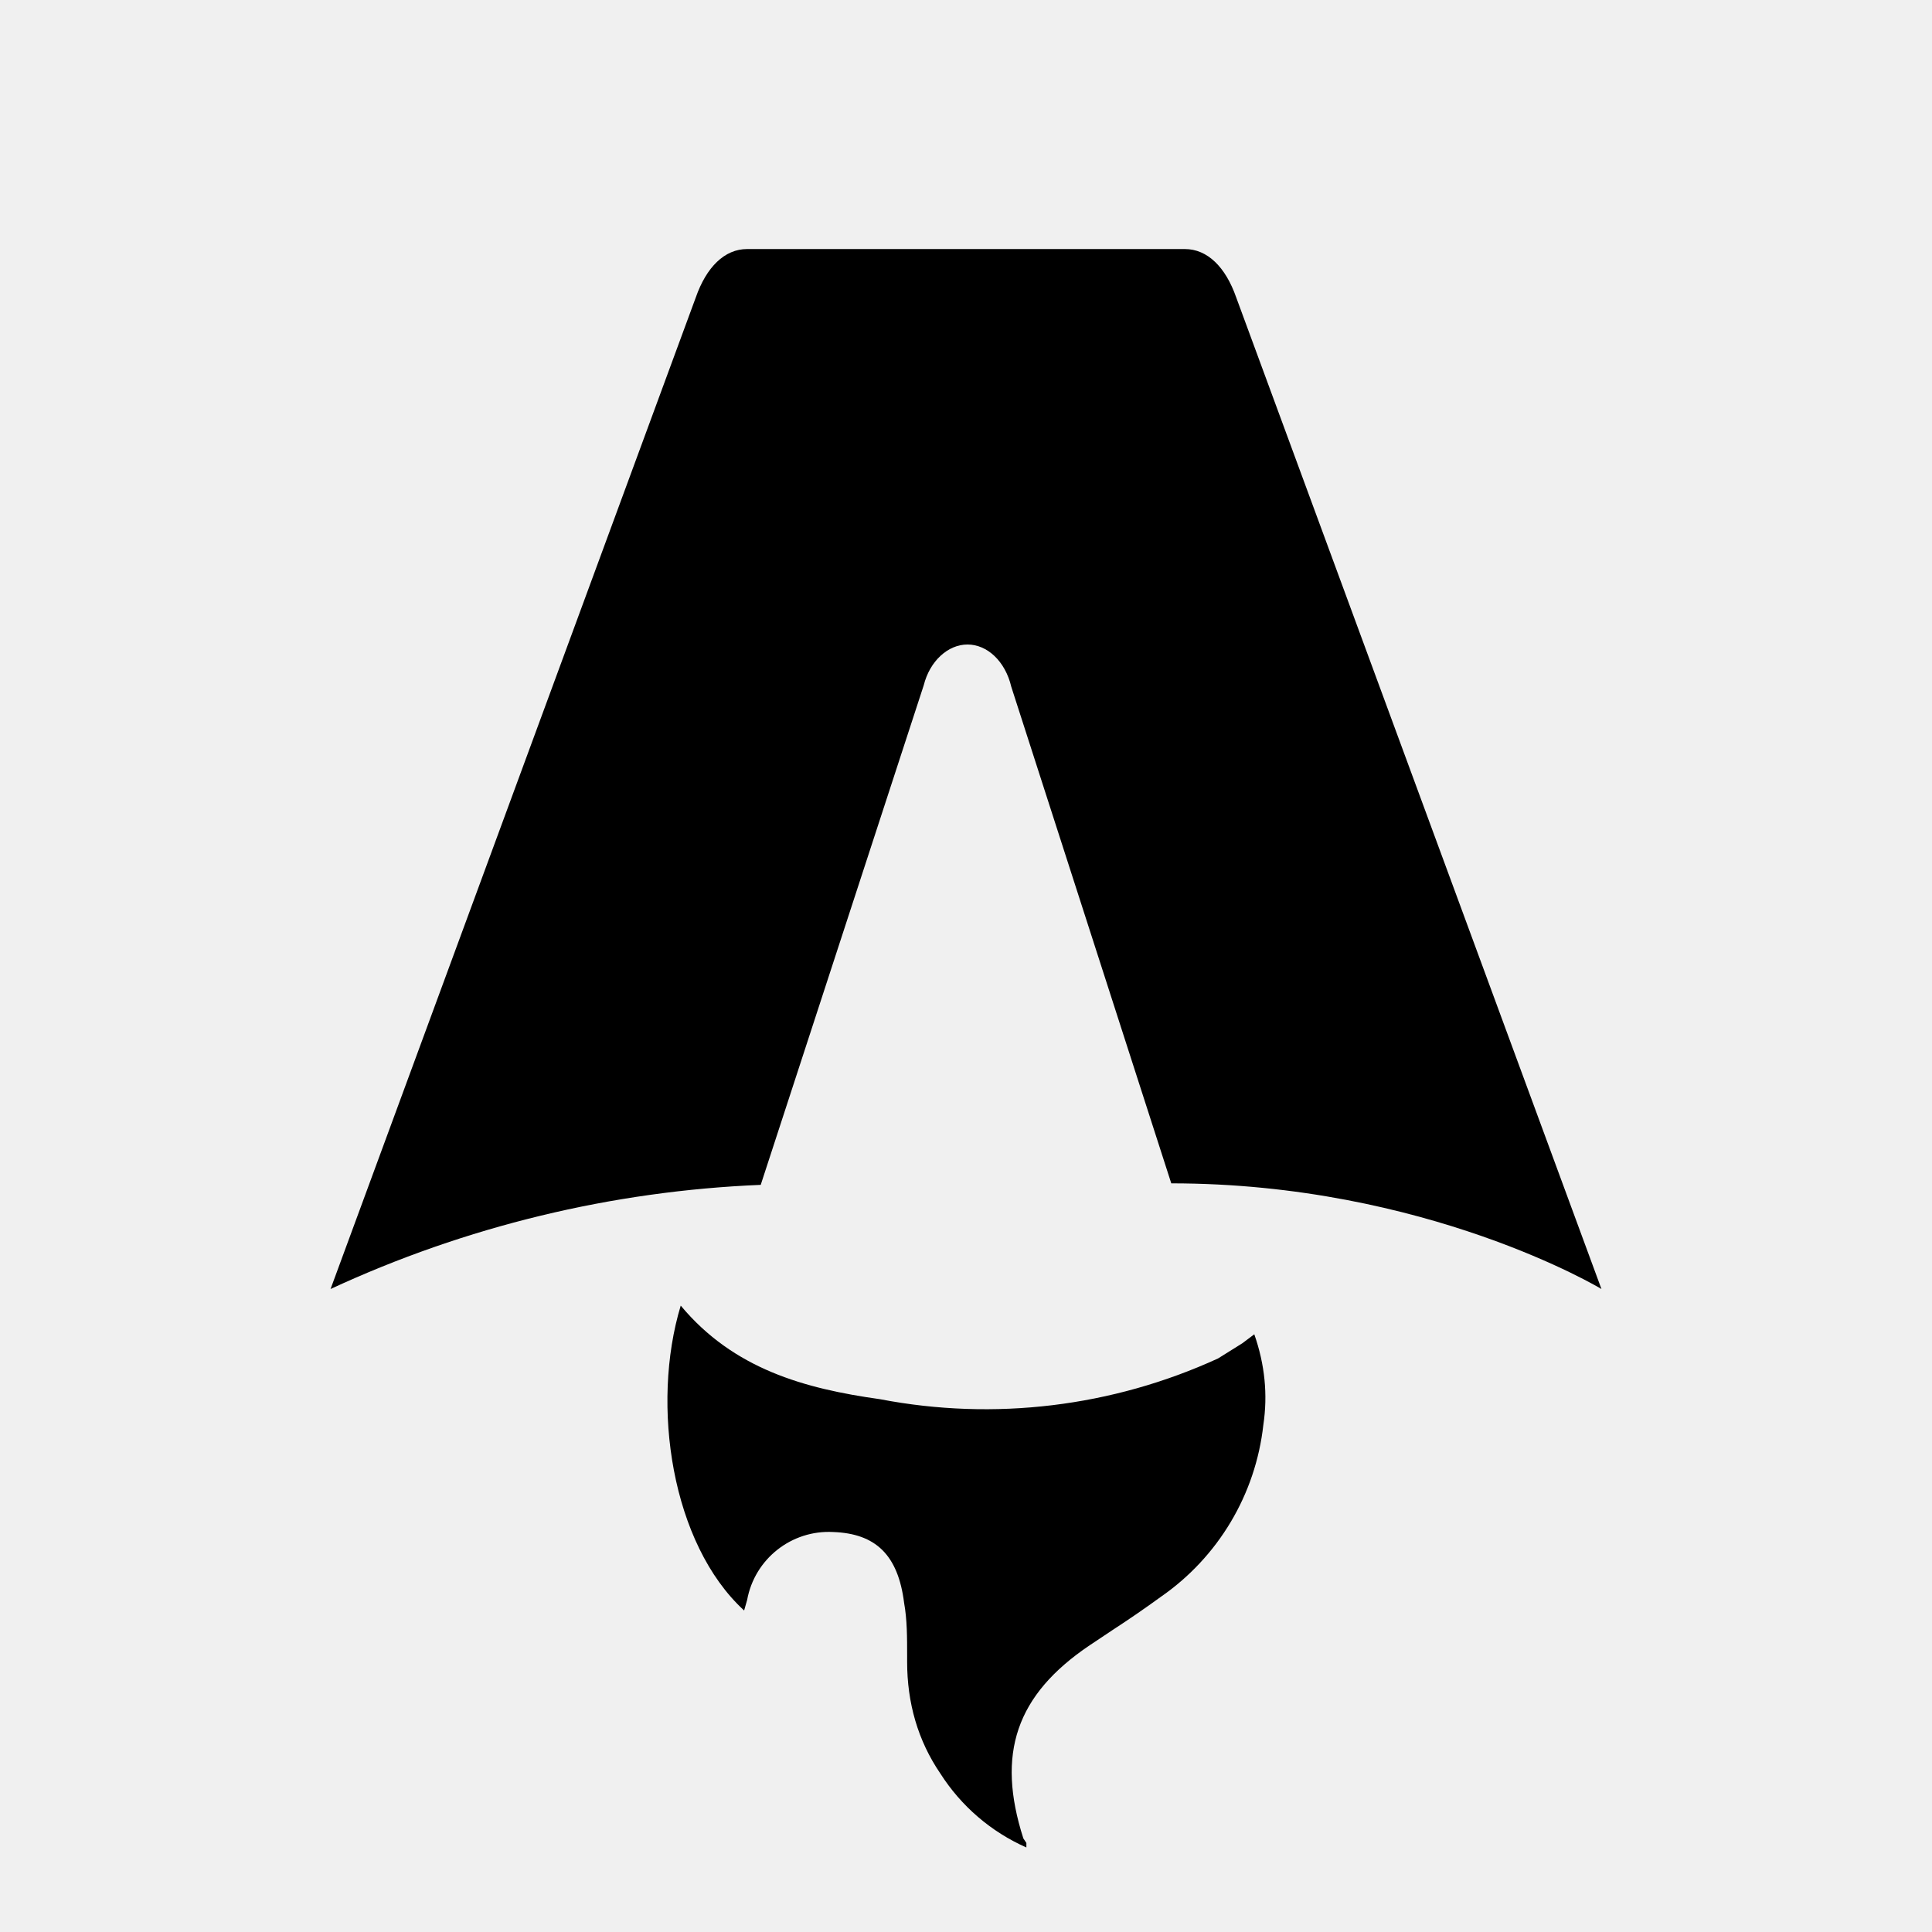
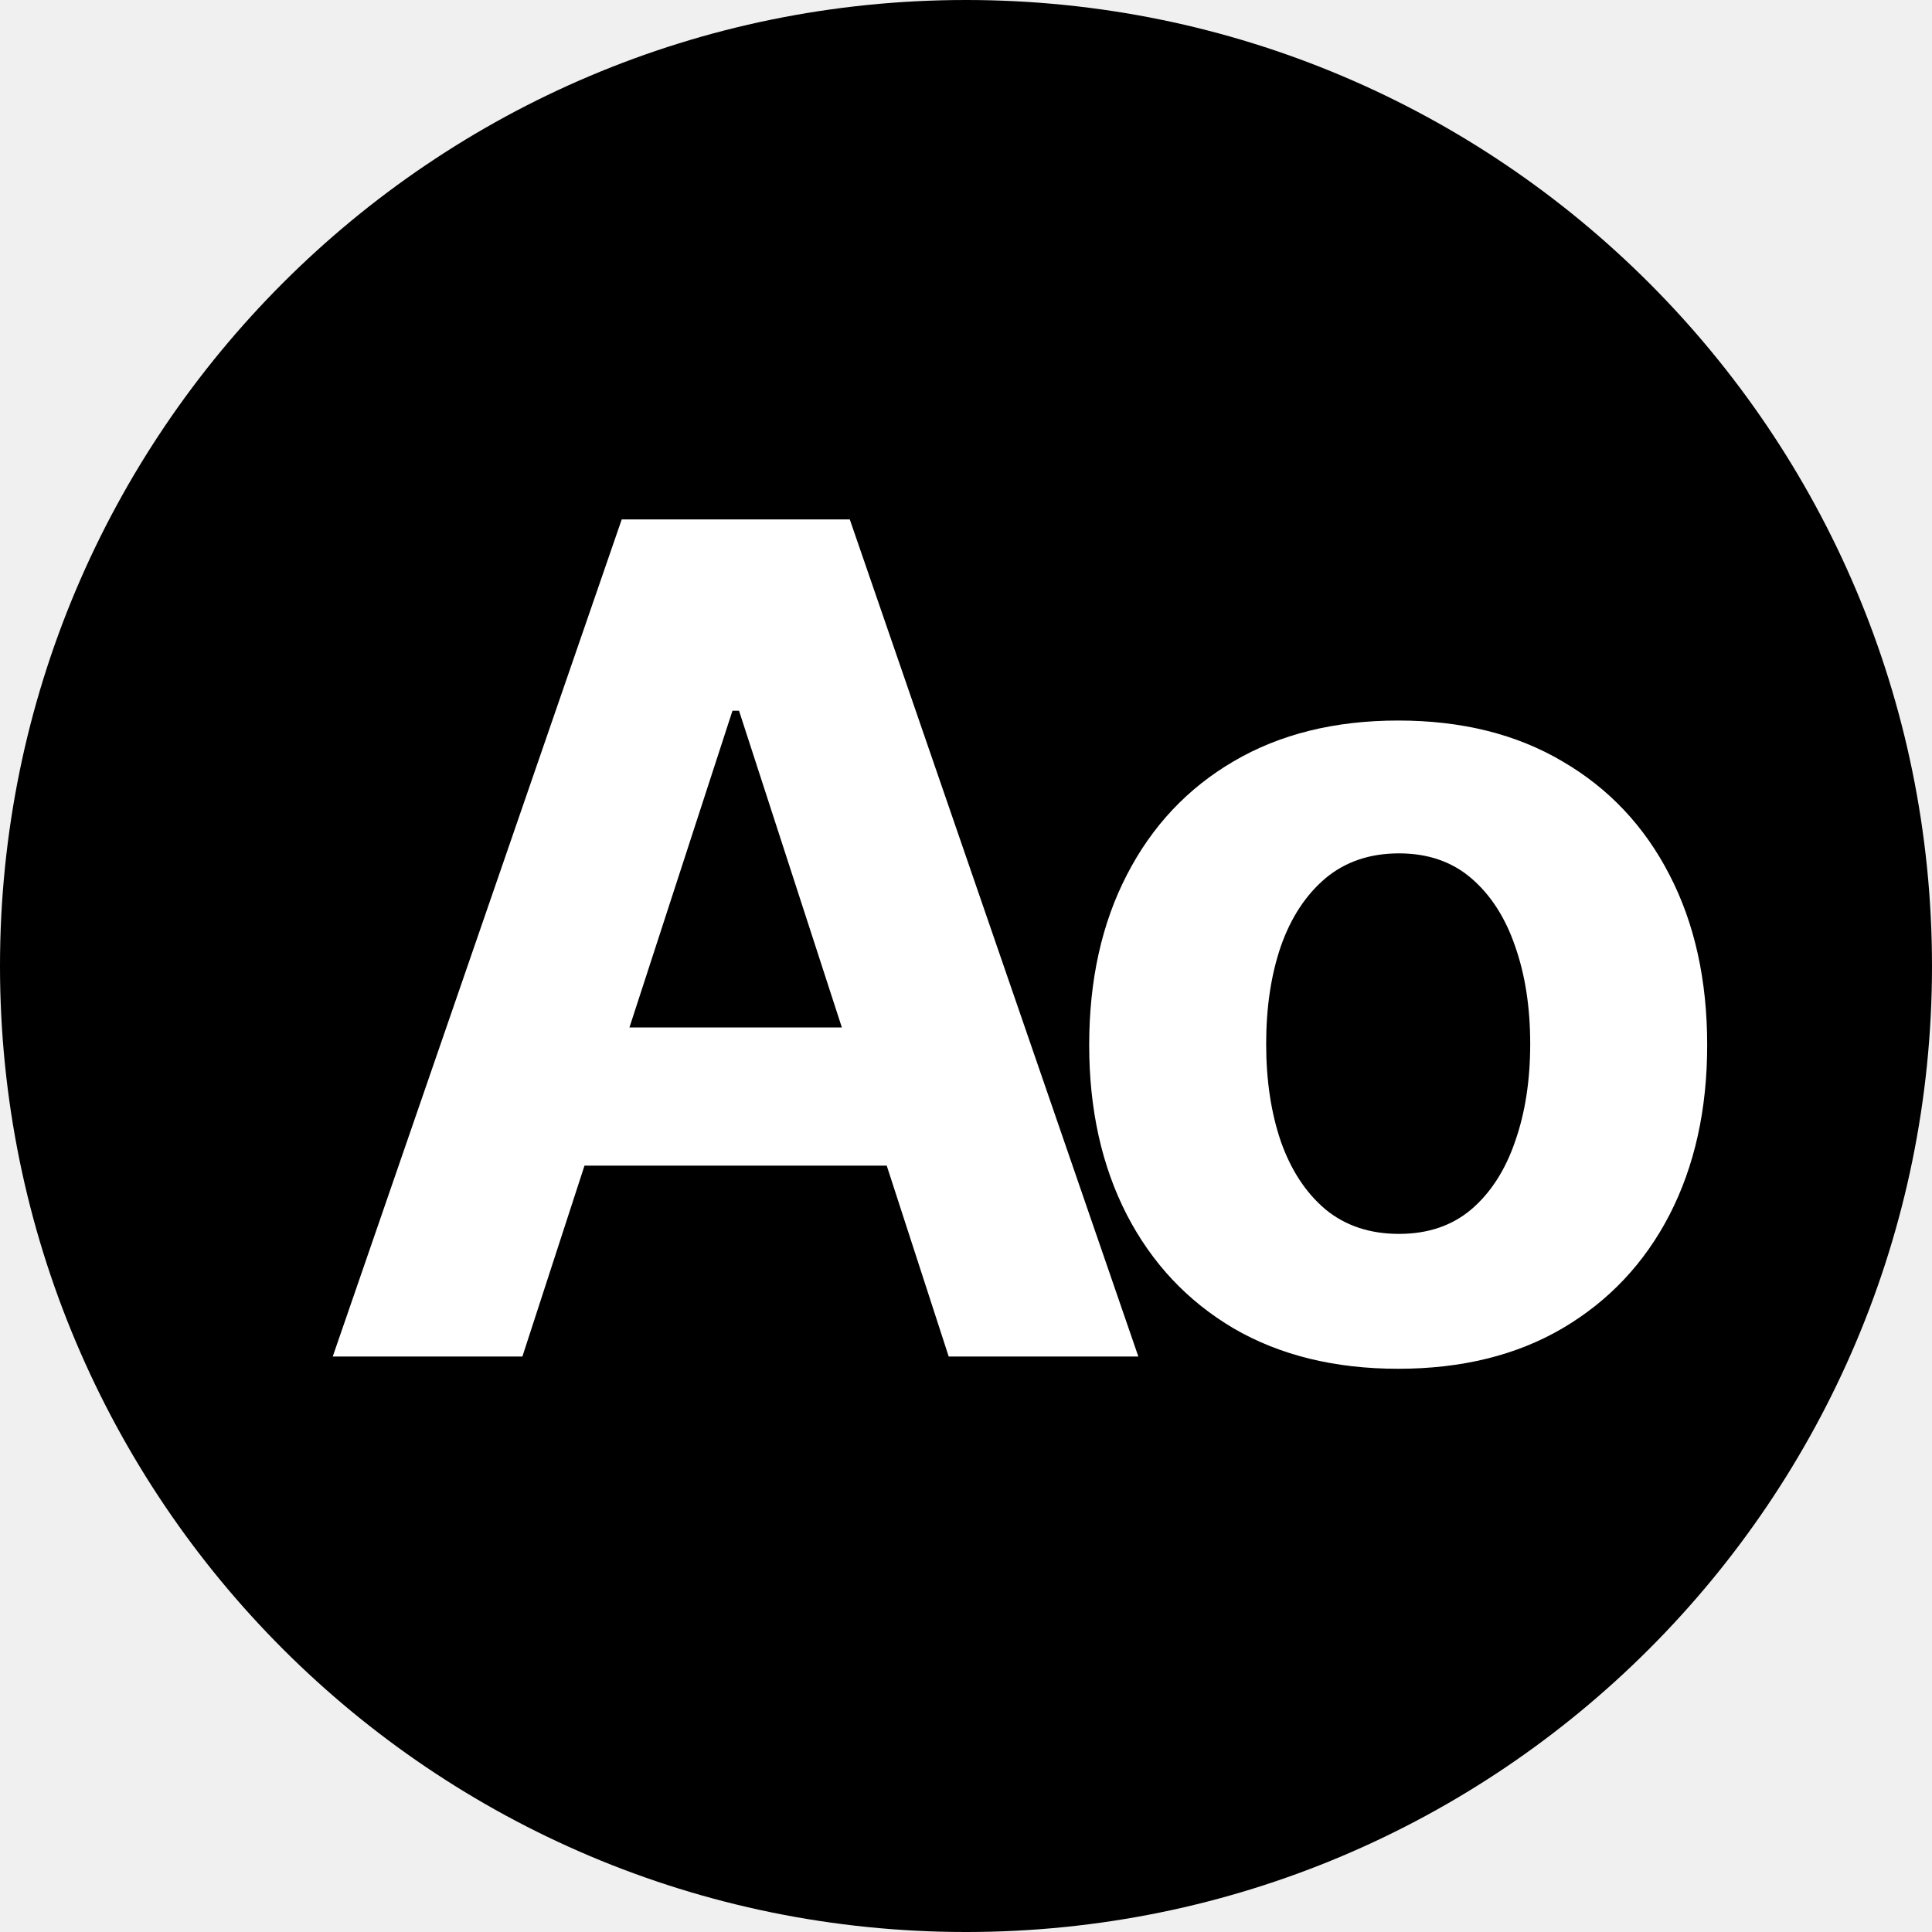
- <svg xmlns="http://www.w3.org/2000/svg" fill="none" viewBox="0 0 128 128">
-   <path d="M50.4 78.5a75.1 75.1 0 0 0-28.5 6.9l24.2-65.7c.7-2 1.9-3.2 3.4-3.2h29c1.5 0 2.7 1.2 3.4 3.2l24.2 65.7s-11.6-7-28.5-7L67 45.5c-.4-1.7-1.6-2.8-2.9-2.8-1.3 0-2.5 1.1-2.9 2.7L50.4 78.5Zm-1.1 28.2Zm-4.2-20.2c-2 6.6-.6 15.8 4.2 20.2a17.5 17.5 0 0 1 .2-.7 5.5 5.5 0 0 1 5.7-4.5c2.8.1 4.3 1.5 4.7 4.7.2 1.1.2 2.3.2 3.5v.4c0 2.7.7 5.2 2.2 7.4a13 13 0 0 0 5.7 4.9v-.3l-.2-.3c-1.8-5.6-.5-9.5 4.4-12.8l1.5-1a73 73 0 0 0 3.2-2.2 16 16 0 0 0 6.8-11.4c.3-2 .1-4-.6-6l-.8.6-1.6 1a37 37 0 0 1-22.4 2.7c-5-.7-9.7-2-13.2-6.2Z" />
-   <style>
-         path { fill: #000; }
-         @media (prefers-color-scheme: dark) {
-             path { fill: #FFF; }
-         }
-     </style>
+ <svg xmlns="http://www.w3.org/2000/svg" width="329" height="329" viewBox="0 0 329 329" fill="none">
+   <circle cx="164.5" cy="164.5" r="164.5" fill="black" />
+   <path d="M88.959 231H56.663L105.872 88.454H144.71L193.849 231H161.554L125.848 121.028H124.734L88.959 231ZM86.94 174.97H163.224V198.496H86.94V174.97ZM238.097 233.088C227.285 233.088 217.936 230.791 210.047 226.197C202.205 221.557 196.15 215.107 191.881 206.848C187.612 198.542 185.478 188.914 185.478 177.963C185.478 166.92 187.612 157.268 191.881 149.009C196.15 140.703 202.205 134.253 210.047 129.659C217.936 125.019 227.285 122.699 238.097 122.699C248.909 122.699 258.235 125.019 266.077 129.659C273.965 134.253 280.044 140.703 284.313 149.009C288.582 157.268 290.716 166.92 290.716 177.963C290.716 188.914 288.582 198.542 284.313 206.848C280.044 215.107 273.965 221.557 266.077 226.197C258.235 230.791 248.909 233.088 238.097 233.088ZM238.236 210.119C243.155 210.119 247.261 208.727 250.556 205.943C253.85 203.113 256.333 199.261 258.003 194.389C259.72 189.517 260.579 183.972 260.579 177.754C260.579 171.536 259.72 165.991 258.003 161.119C256.333 156.247 253.85 152.396 250.556 149.565C247.261 146.735 243.155 145.32 238.236 145.32C233.271 145.32 229.095 146.735 225.708 149.565C222.367 152.396 219.838 156.247 218.121 161.119C216.451 165.991 215.615 171.536 215.615 177.754C215.615 183.972 216.451 189.517 218.121 194.389C219.838 199.261 222.367 203.113 225.708 205.943C229.095 208.727 233.271 210.119 238.236 210.119Z" fill="white" />
</svg>
